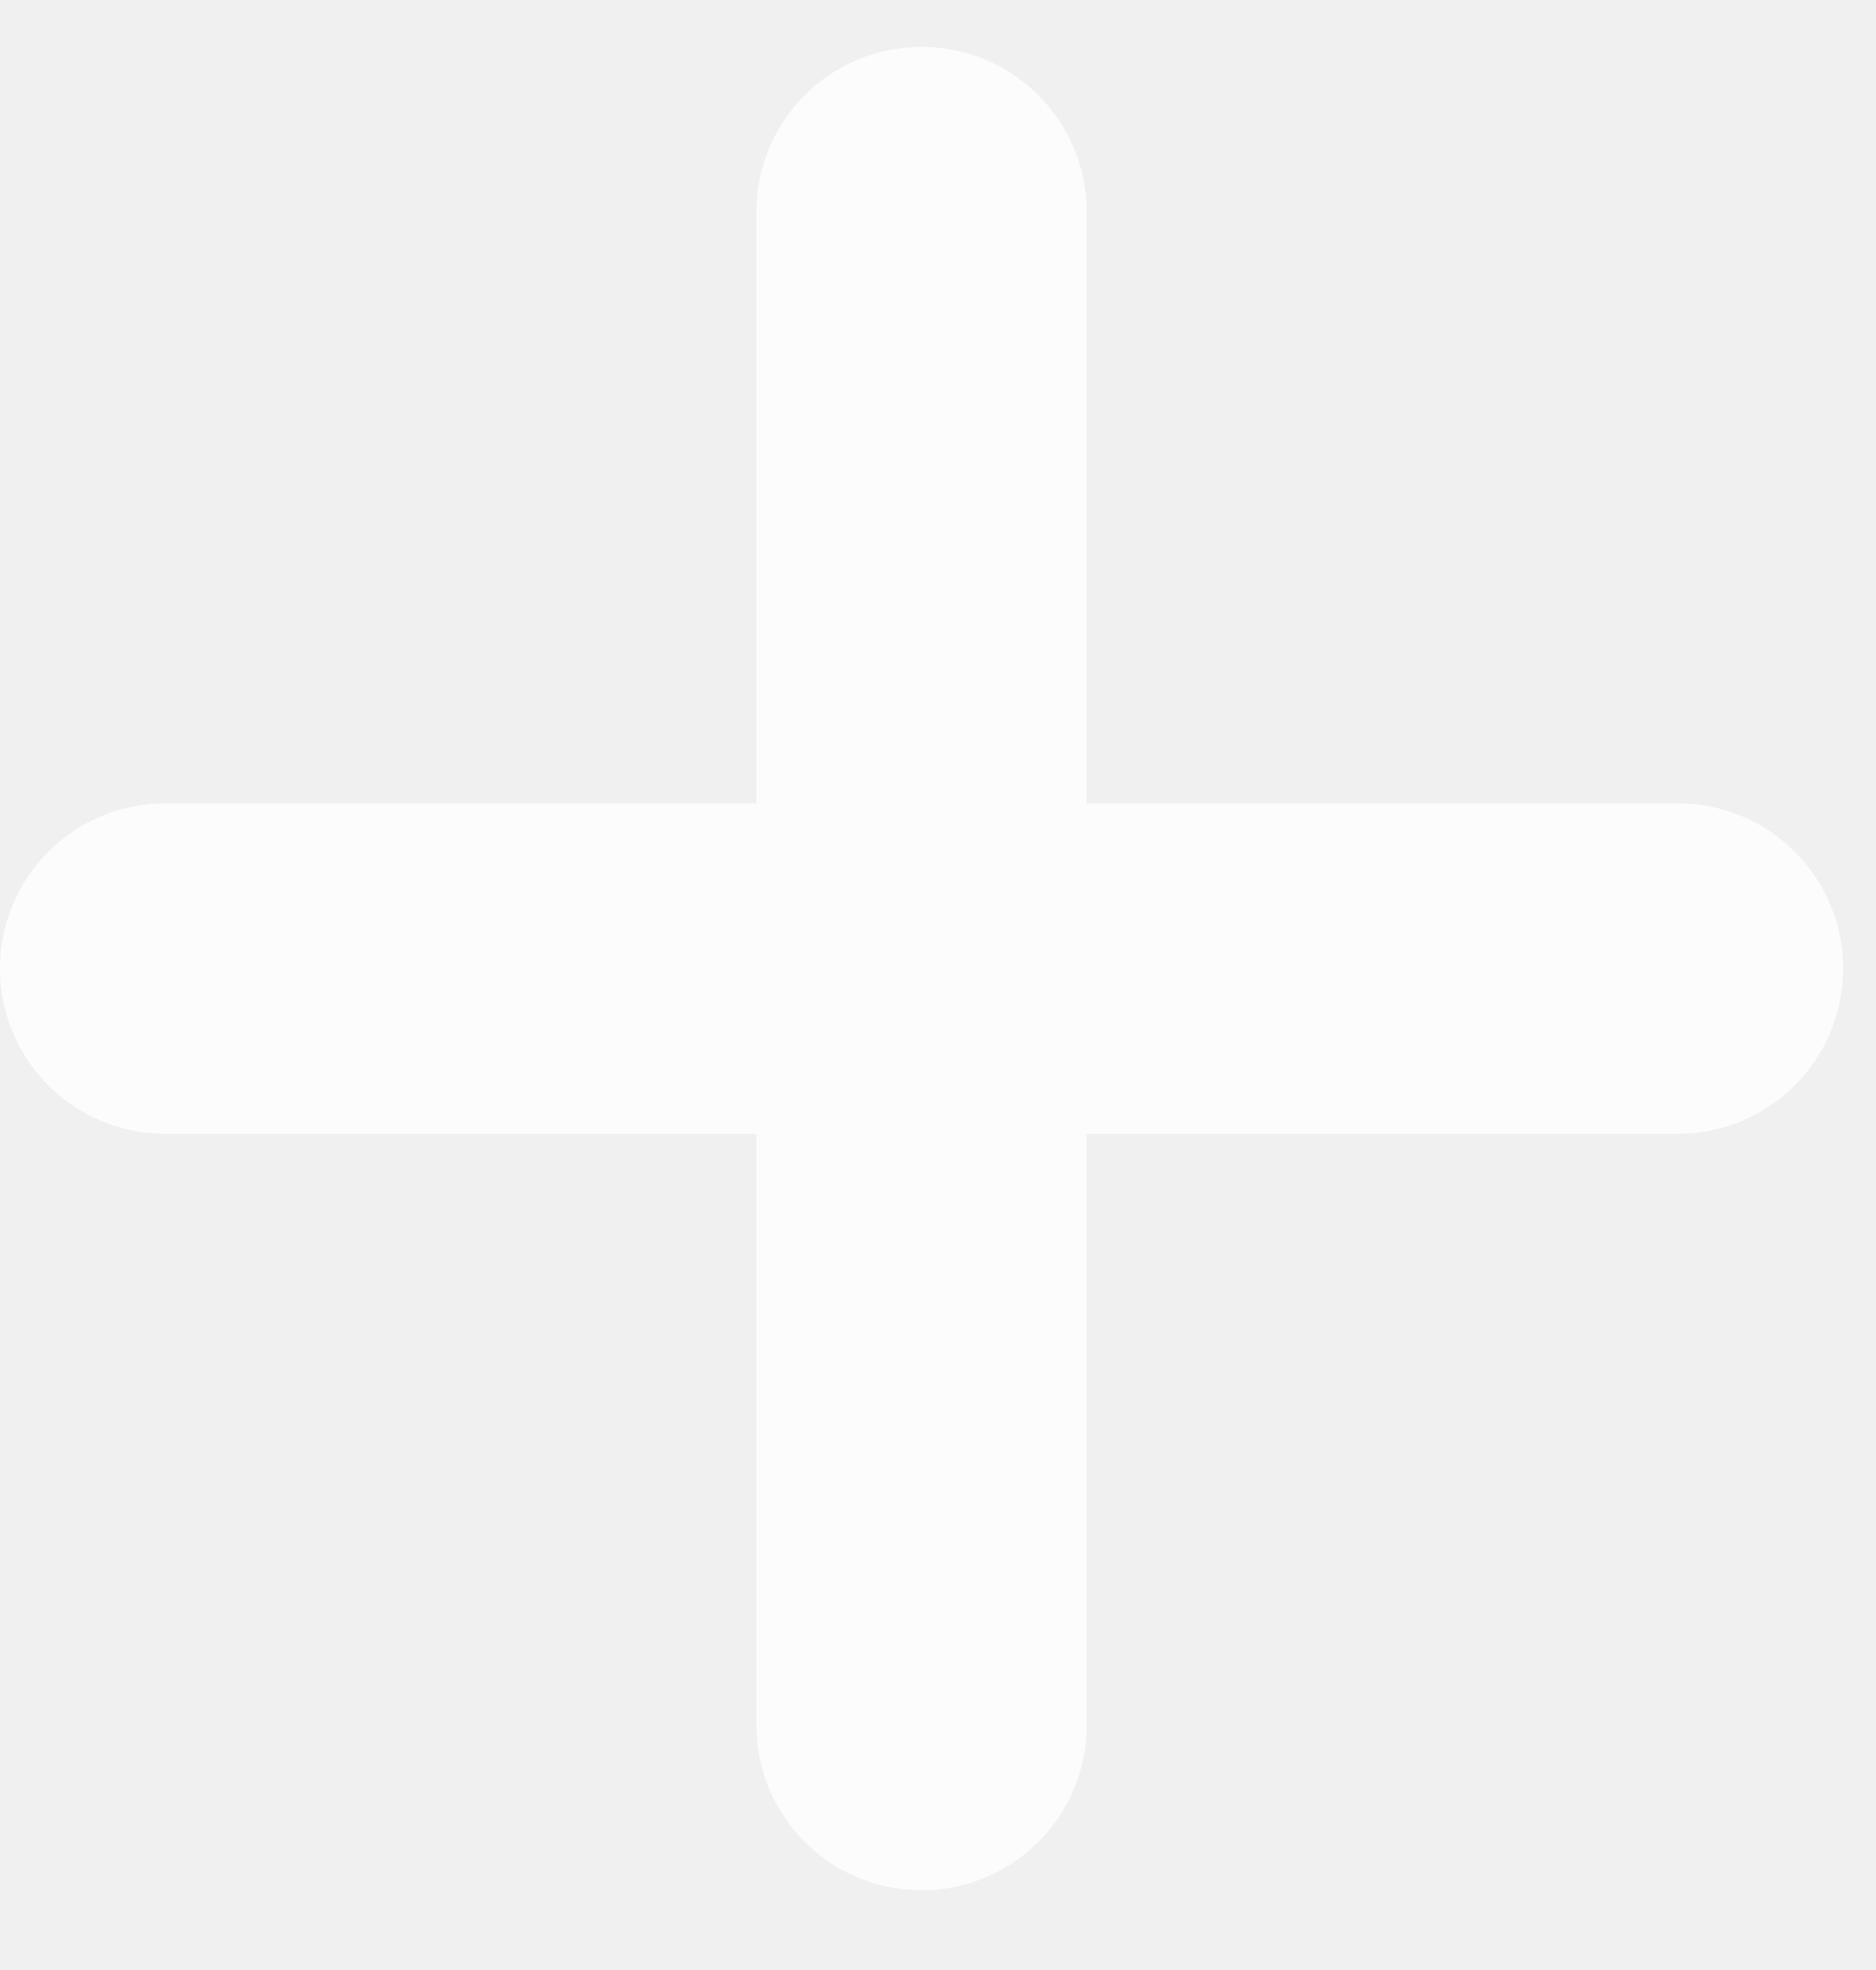
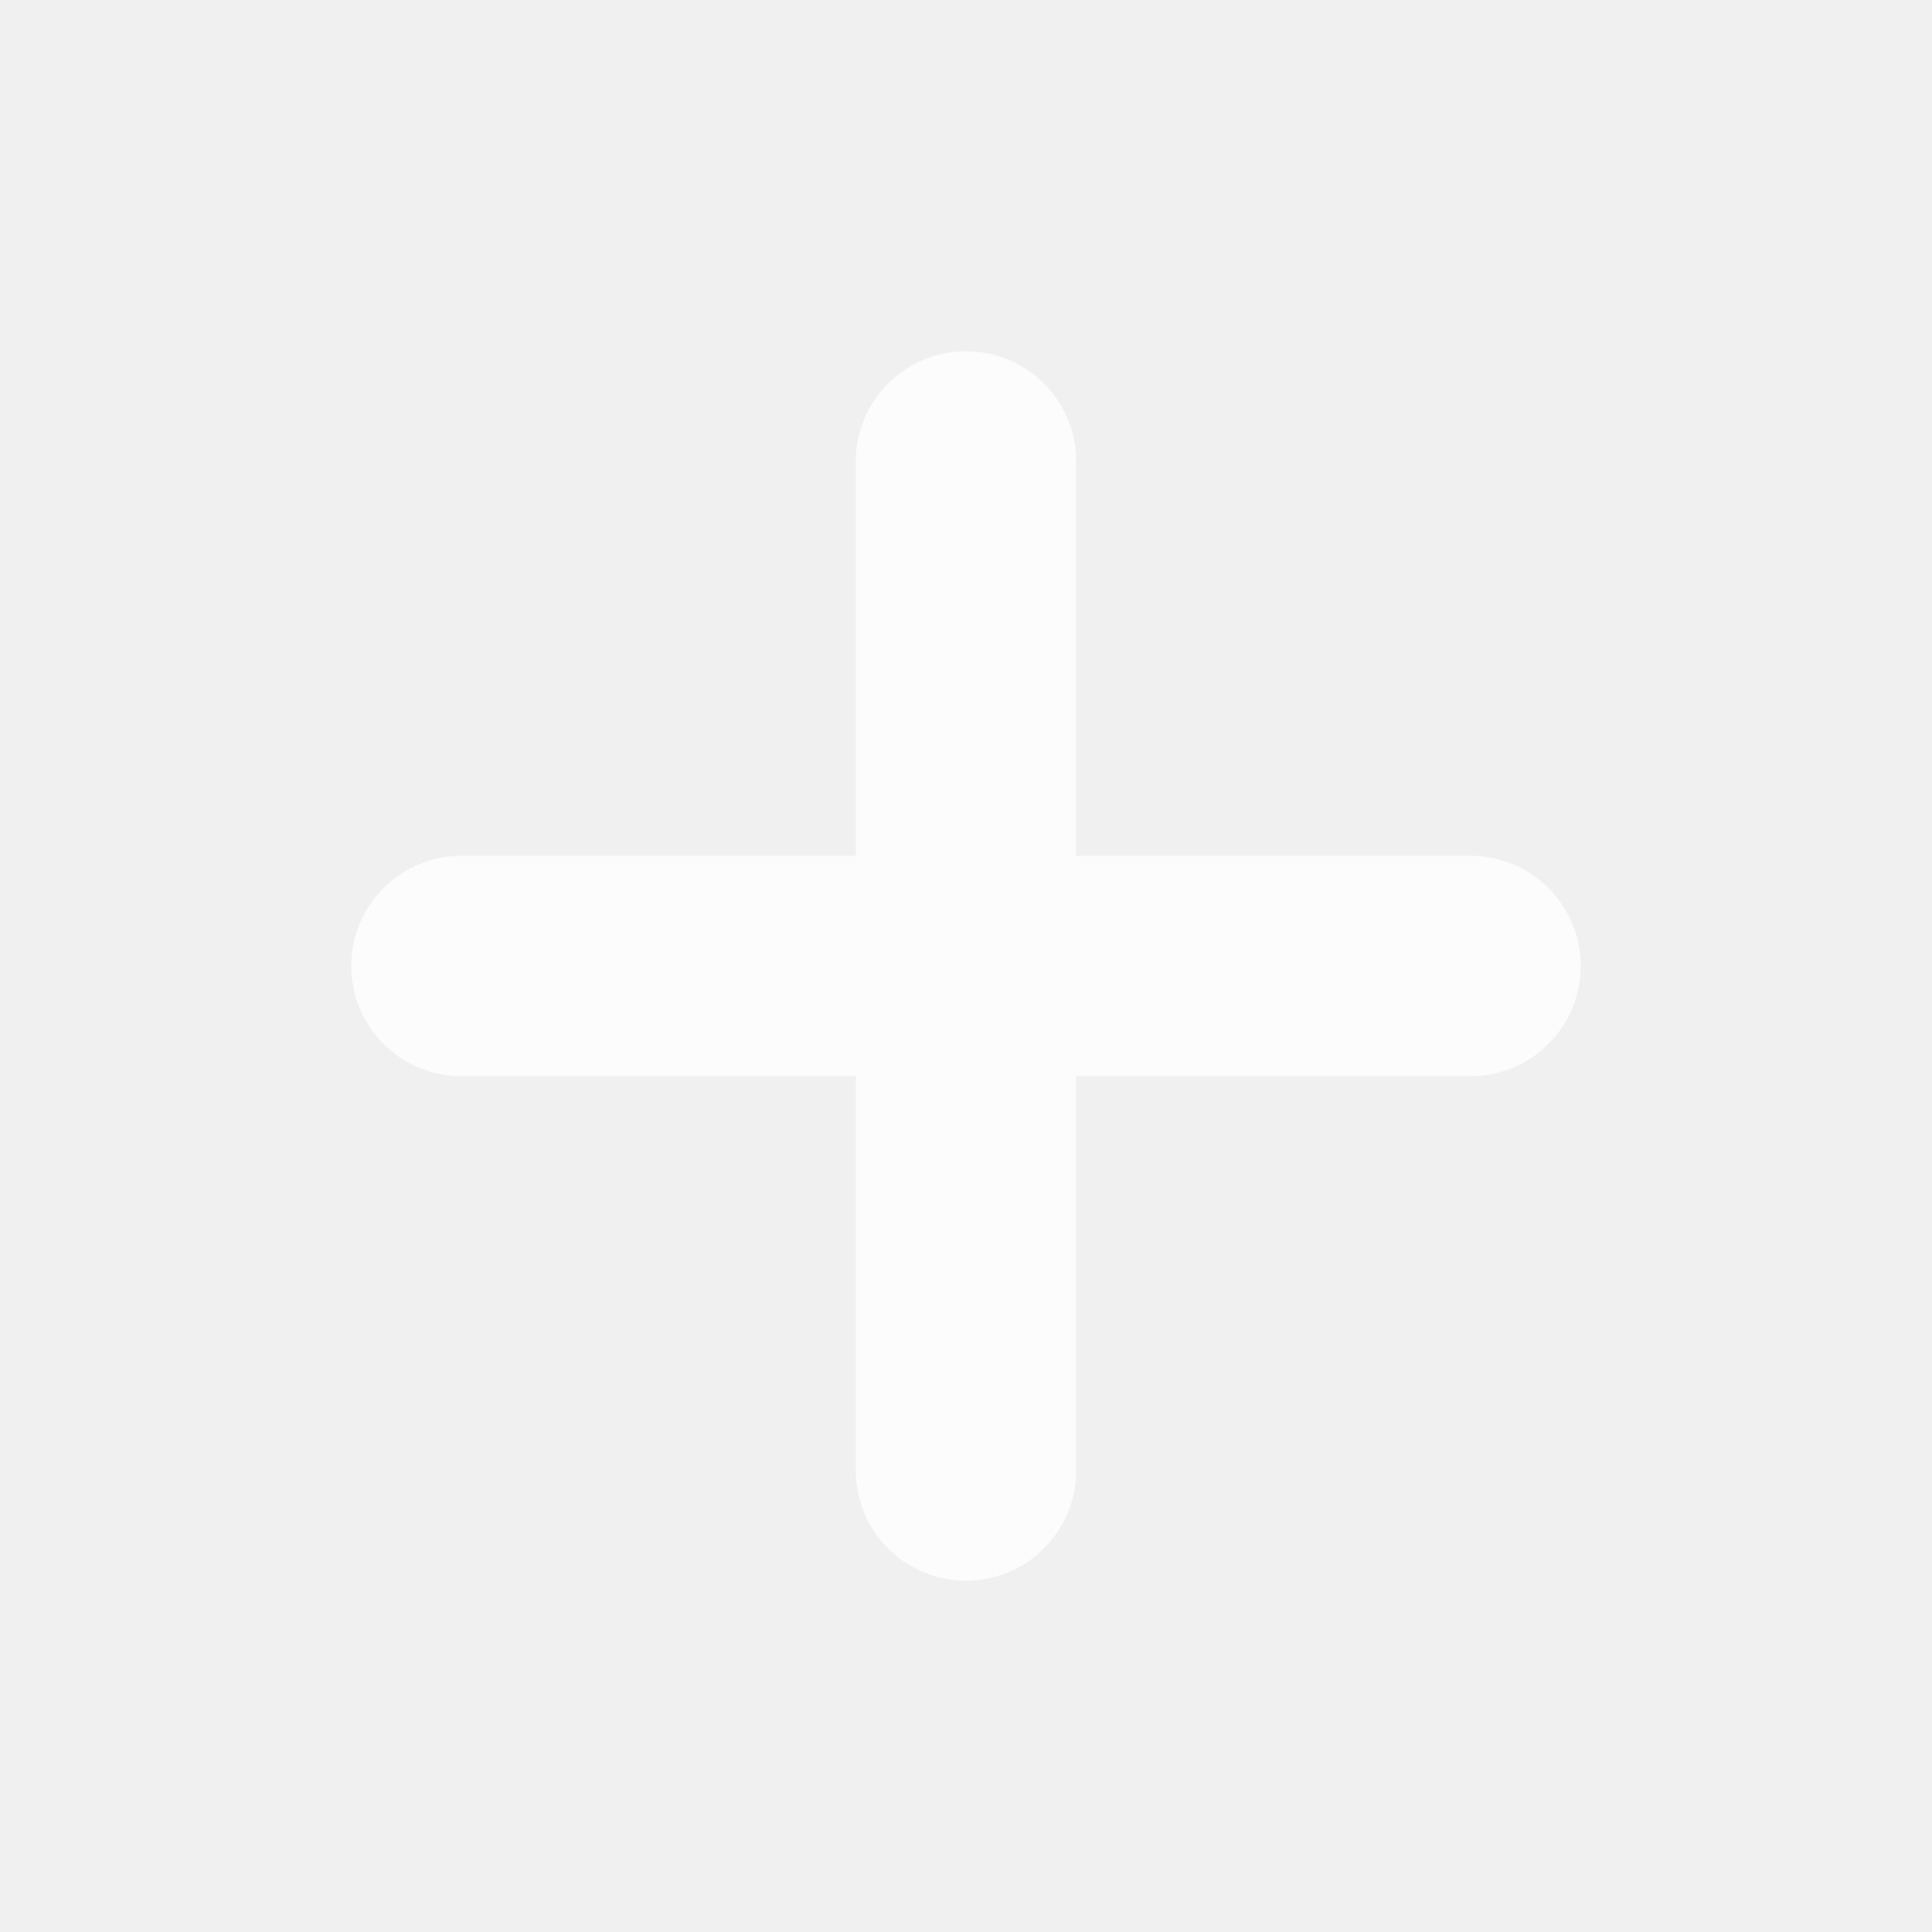
- <svg xmlns="http://www.w3.org/2000/svg" width="20" height="21" viewBox="0 0 20 21" fill="none">
-   <path fill-rule="evenodd" clip-rule="evenodd" d="M11.586 2.261C11.586 1.288 10.798 0.5 9.825 0.5C8.852 0.5 8.064 1.288 8.064 2.261V8.564H1.761C0.788 8.564 0 9.352 0 10.325C0 11.298 0.788 12.086 1.761 12.086H8.064L8.064 18.389C8.064 19.362 8.852 20.15 9.825 20.15C10.798 20.15 11.586 19.362 11.586 18.389L11.586 12.086L17.889 12.086C18.862 12.086 19.65 11.298 19.65 10.325C19.65 9.352 18.862 8.564 17.889 8.564L11.586 8.564V2.261Z" fill="white" fill-opacity="0.8" />
+ <svg xmlns="http://www.w3.org/2000/svg" width="22" height="22" viewBox="0 0 22 22" fill="none">
+   <path fill-rule="evenodd" clip-rule="evenodd" d="M12.255 5.255C12.255 4.562 11.693 4 11 4C10.307 4 9.745 4.562 9.745 5.255V9.745H5.255C4.562 9.745 4 10.307 4 11C4 11.693 4.562 12.255 5.255 12.255H9.745V16.745C9.745 17.438 10.307 18 11 18C11.693 18 12.255 17.438 12.255 16.745V12.255H16.745C17.438 12.255 18 11.693 18 11C18 10.307 17.438 9.745 16.745 9.745H12.255V5.255Z" fill="white" fill-opacity="0.8" />
</svg>
